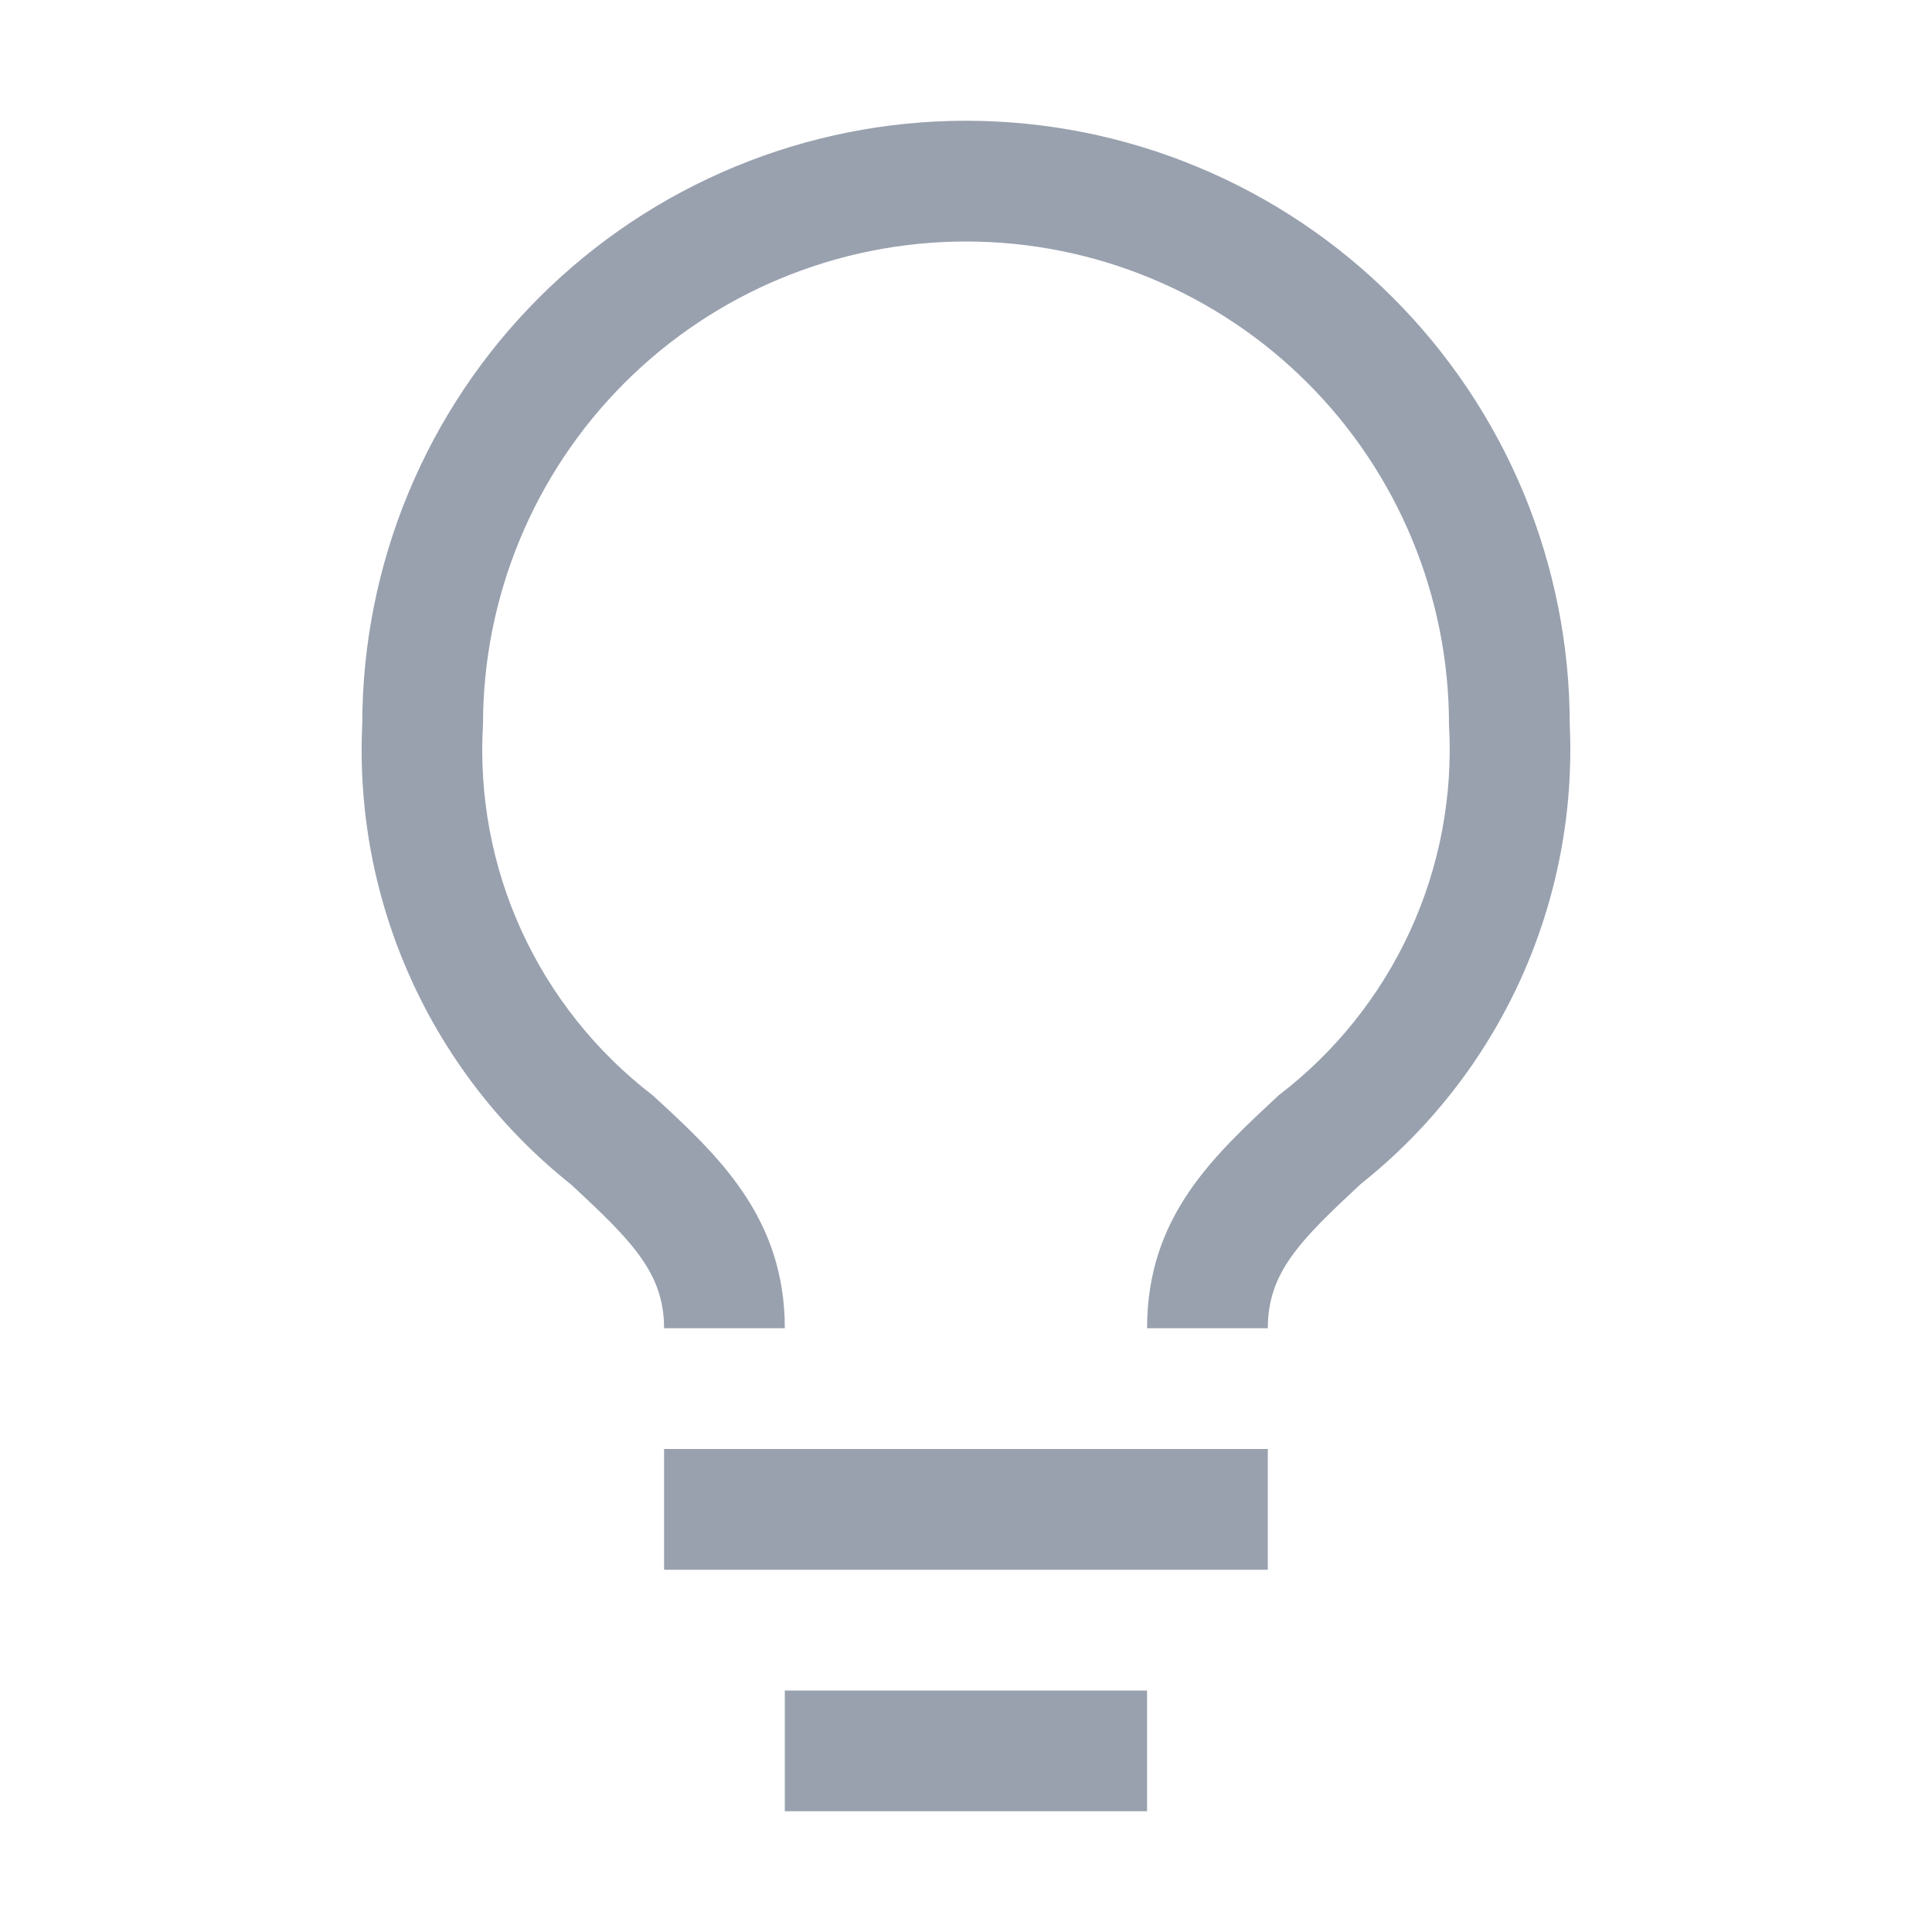
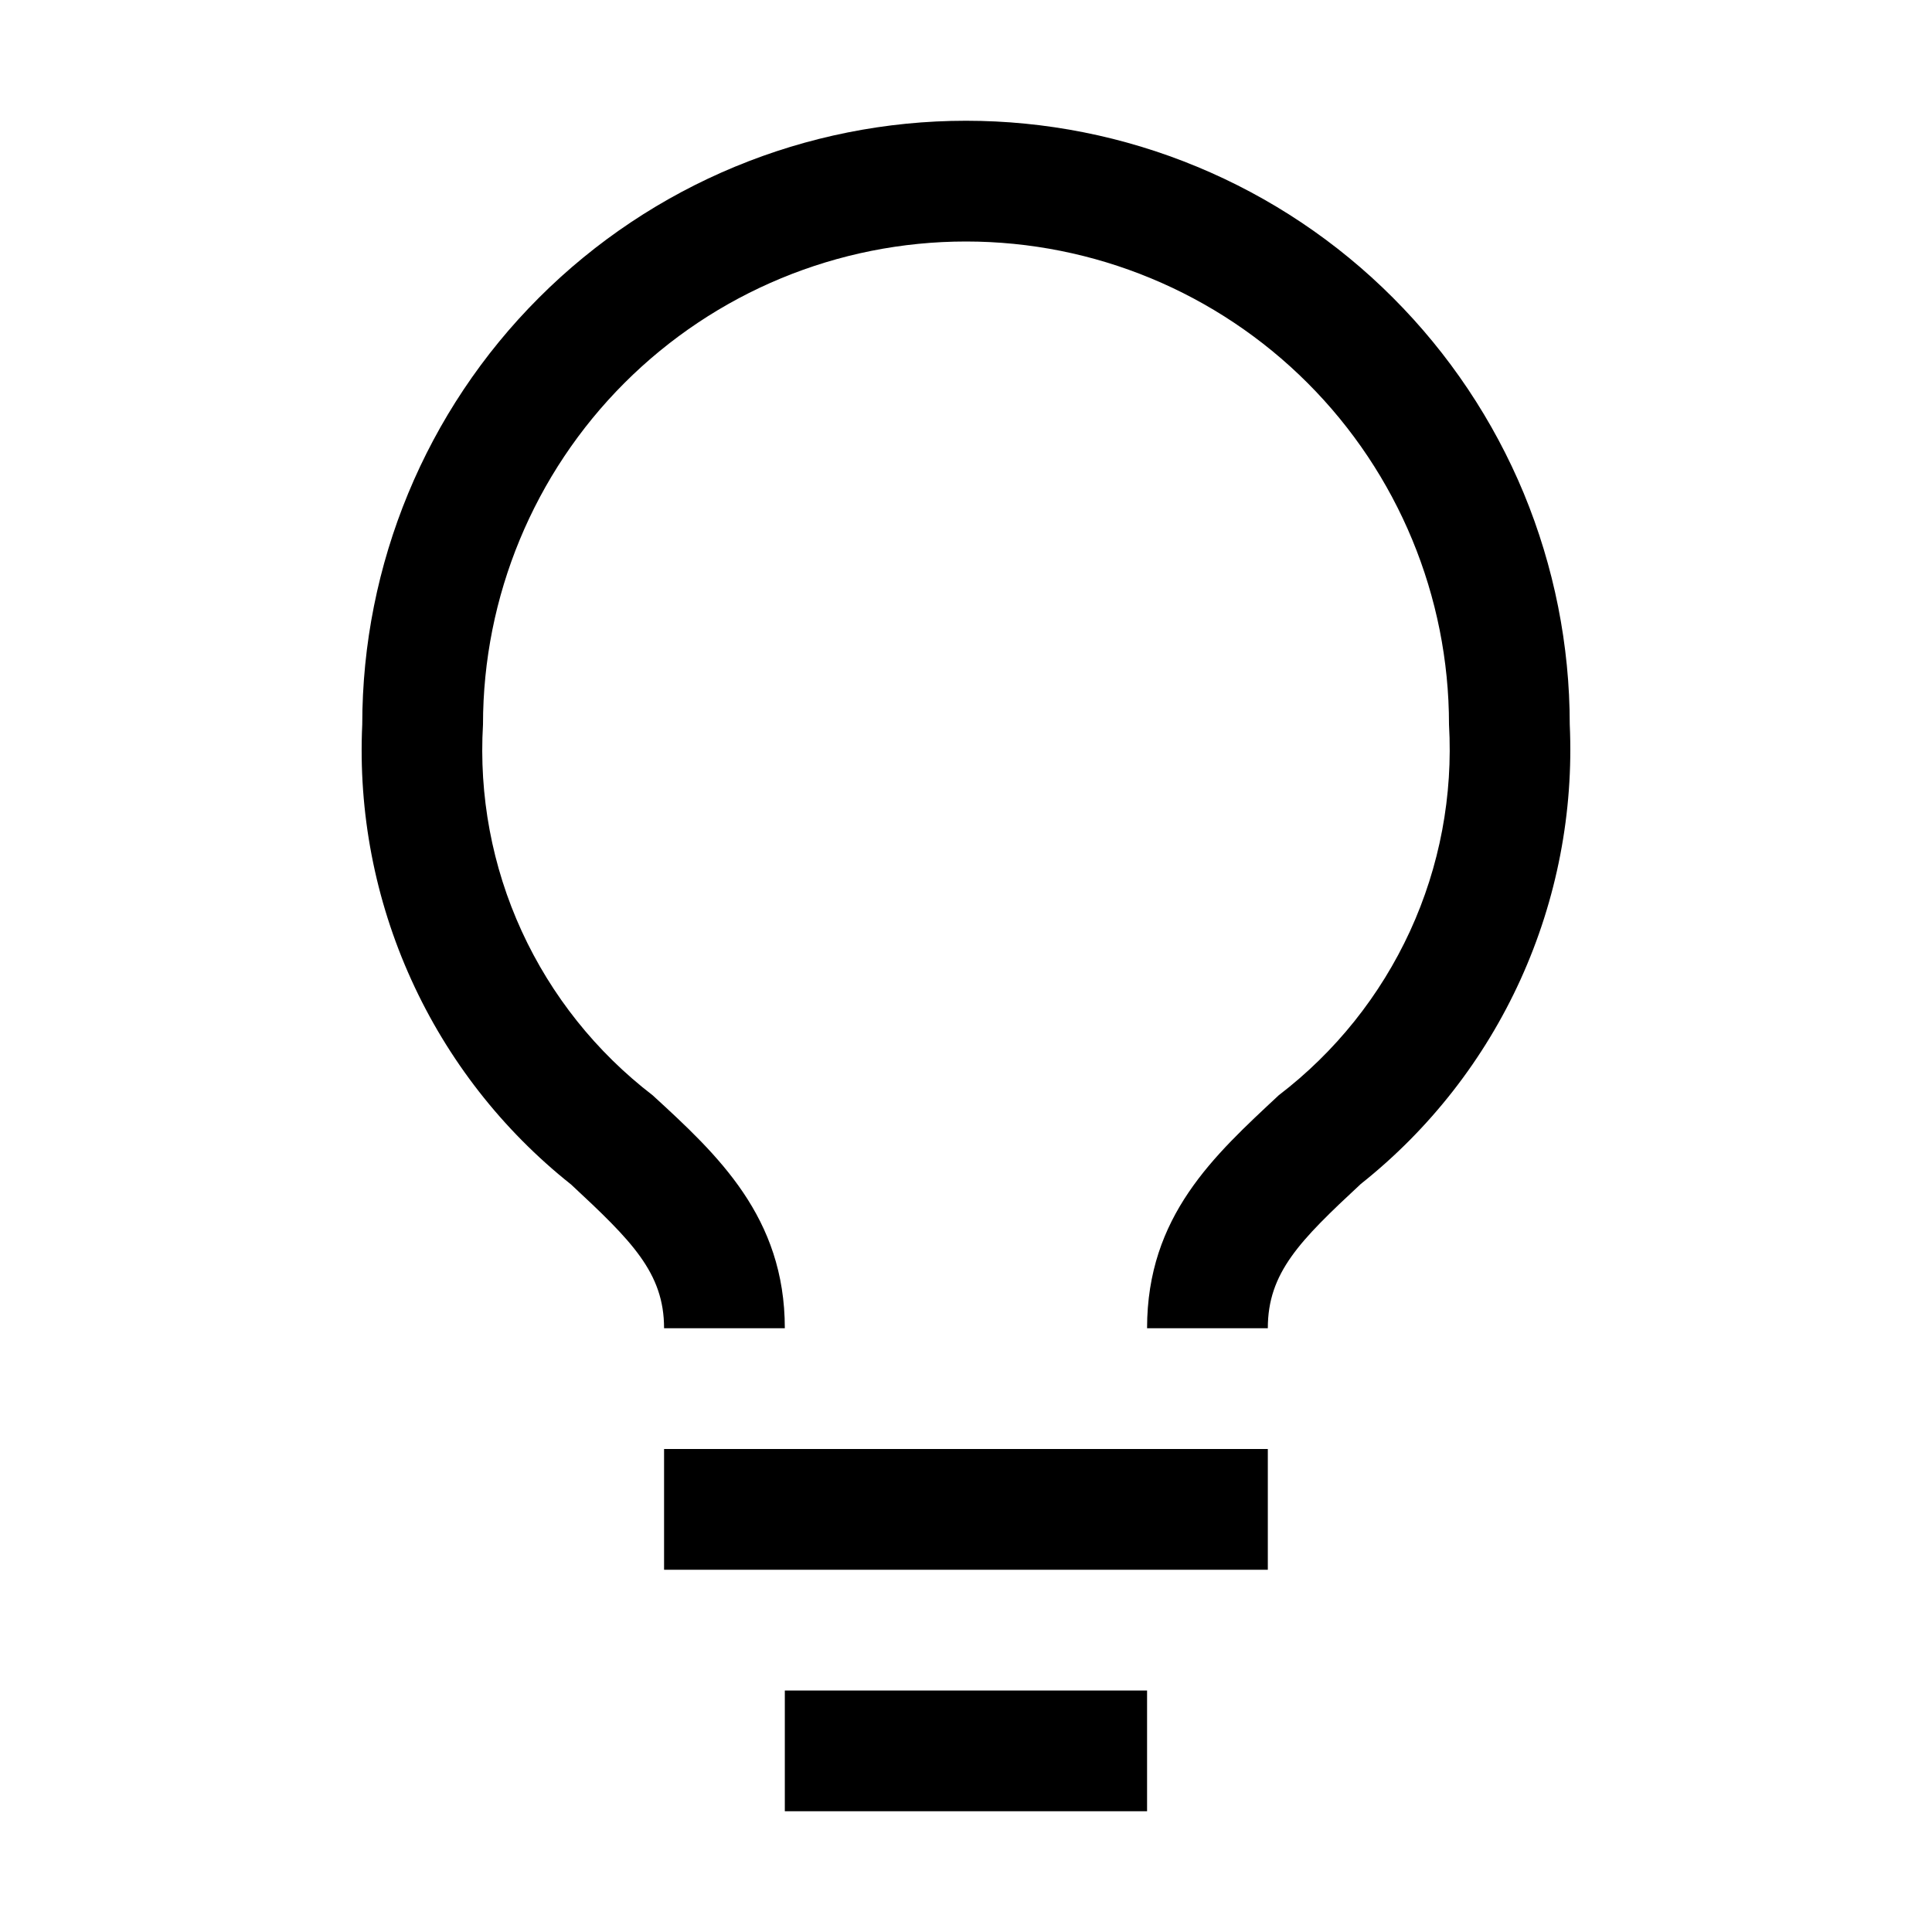
- <svg xmlns="http://www.w3.org/2000/svg" width="18" height="18" viewBox="0 0 18 18" fill="none">
-   <path d="M6.187 13.5H11.812V14.625H6.187V13.5ZM7.312 15.75H10.687V16.875H7.312V15.75ZM9 1.125C7.508 1.125 6.077 1.718 5.022 2.773C3.967 3.827 3.375 5.258 3.375 6.75C3.337 7.567 3.493 8.382 3.832 9.128C4.17 9.873 4.68 10.527 5.321 11.036C5.883 11.559 6.187 11.857 6.187 12.375H7.312C7.312 11.34 6.688 10.761 6.08 10.204C5.555 9.801 5.136 9.276 4.86 8.674C4.584 8.072 4.461 7.411 4.5 6.75C4.5 5.557 4.974 4.412 5.818 3.568C6.662 2.724 7.806 2.25 9 2.25C10.193 2.25 11.338 2.724 12.182 3.568C13.026 4.412 13.5 5.557 13.5 6.75C13.538 7.412 13.414 8.072 13.137 8.675C12.86 9.277 12.44 9.802 11.914 10.204C11.312 10.766 10.687 11.329 10.687 12.375H11.812C11.812 11.857 12.11 11.559 12.678 11.031C13.319 10.522 13.829 9.869 14.167 9.125C14.505 8.381 14.662 7.567 14.625 6.75C14.625 6.011 14.479 5.28 14.197 4.597C13.914 3.915 13.499 3.295 12.977 2.773C12.455 2.25 11.835 1.836 11.152 1.553C10.47 1.27 9.738 1.125 9 1.125Z" fill="#99A1AF" />
+ <svg xmlns="http://www.w3.org/2000/svg" viewBox="0 0 18 18" fill="none">
+   <path d="M6.187 13.5H11.812V14.625H6.187V13.5ZM7.312 15.75H10.687V16.875H7.312V15.75ZM9 1.125C7.508 1.125 6.077 1.718 5.022 2.773C3.967 3.827 3.375 5.258 3.375 6.75C3.337 7.567 3.493 8.382 3.832 9.128C4.17 9.873 4.68 10.527 5.321 11.036C5.883 11.559 6.187 11.857 6.187 12.375H7.312C7.312 11.34 6.688 10.761 6.08 10.204C5.555 9.801 5.136 9.276 4.86 8.674C4.584 8.072 4.461 7.411 4.5 6.75C4.5 5.557 4.974 4.412 5.818 3.568C6.662 2.724 7.806 2.25 9 2.25C10.193 2.25 11.338 2.724 12.182 3.568C13.026 4.412 13.5 5.557 13.5 6.75C13.538 7.412 13.414 8.072 13.137 8.675C12.86 9.277 12.44 9.802 11.914 10.204C11.312 10.766 10.687 11.329 10.687 12.375H11.812C11.812 11.857 12.11 11.559 12.678 11.031C13.319 10.522 13.829 9.869 14.167 9.125C14.505 8.381 14.662 7.567 14.625 6.75C14.625 6.011 14.479 5.28 14.197 4.597C13.914 3.915 13.499 3.295 12.977 2.773C12.455 2.25 11.835 1.836 11.152 1.553C10.47 1.27 9.738 1.125 9 1.125Z" fill="currentColor" />
</svg>
